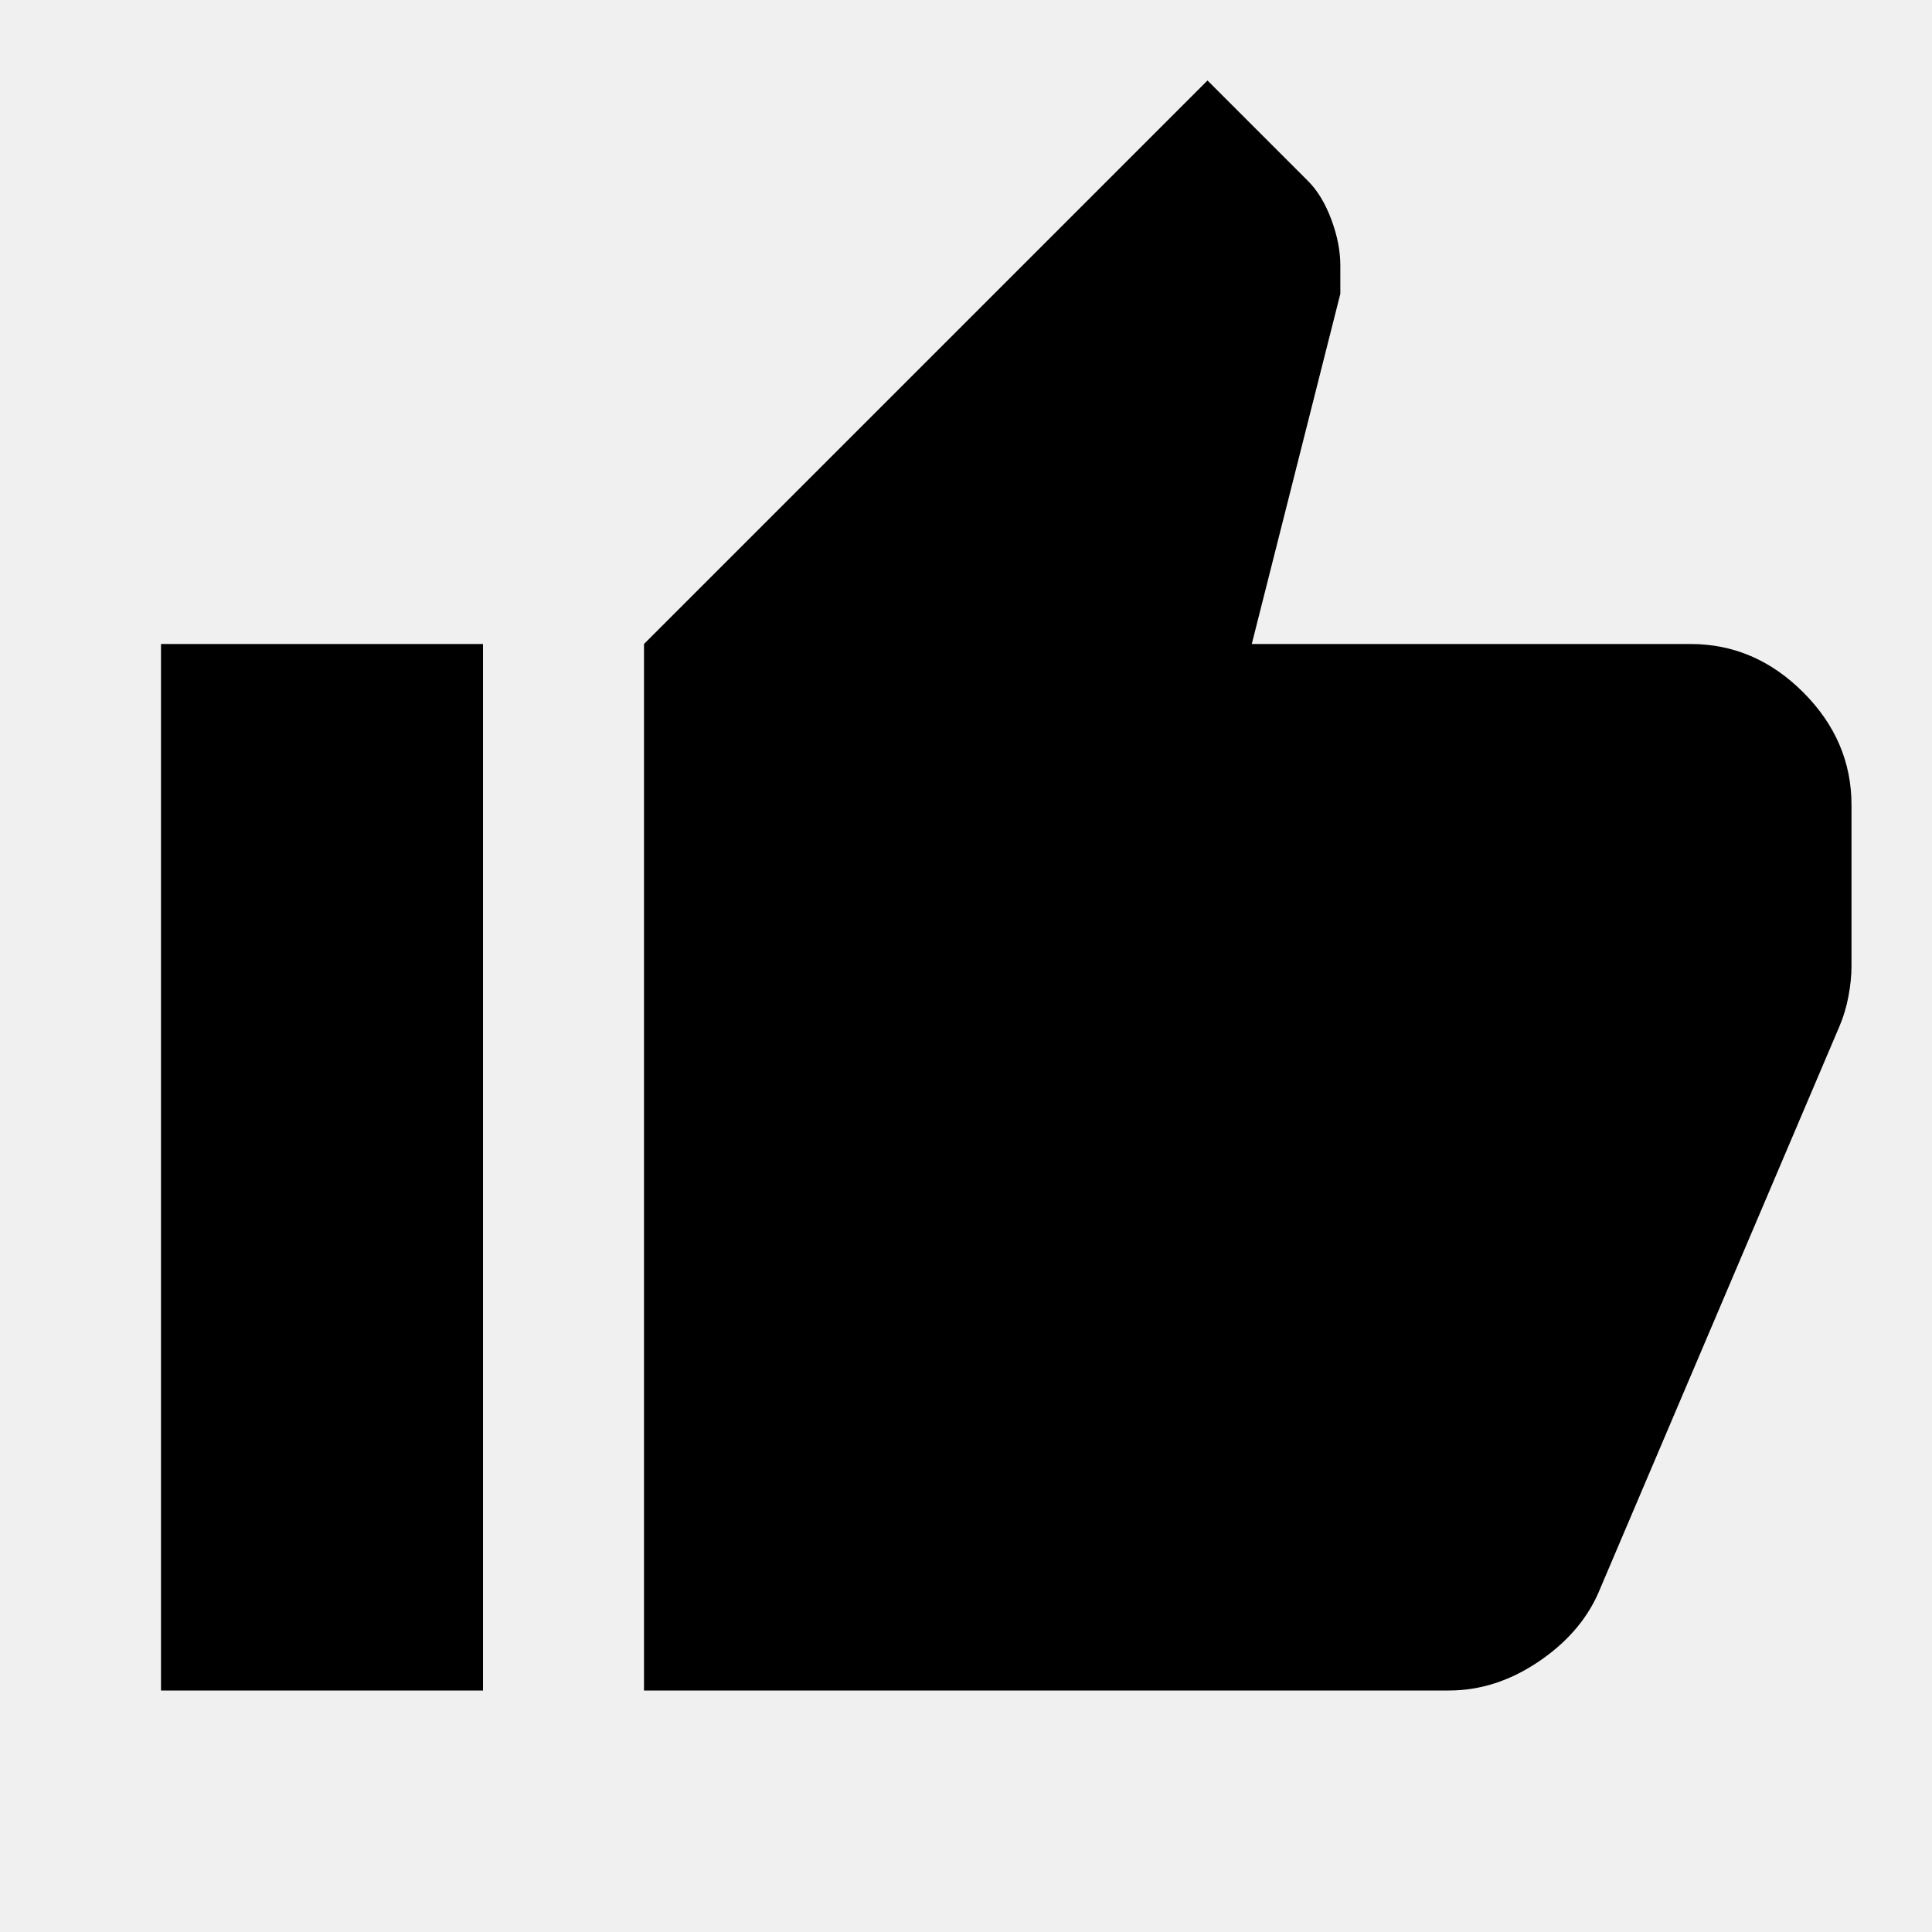
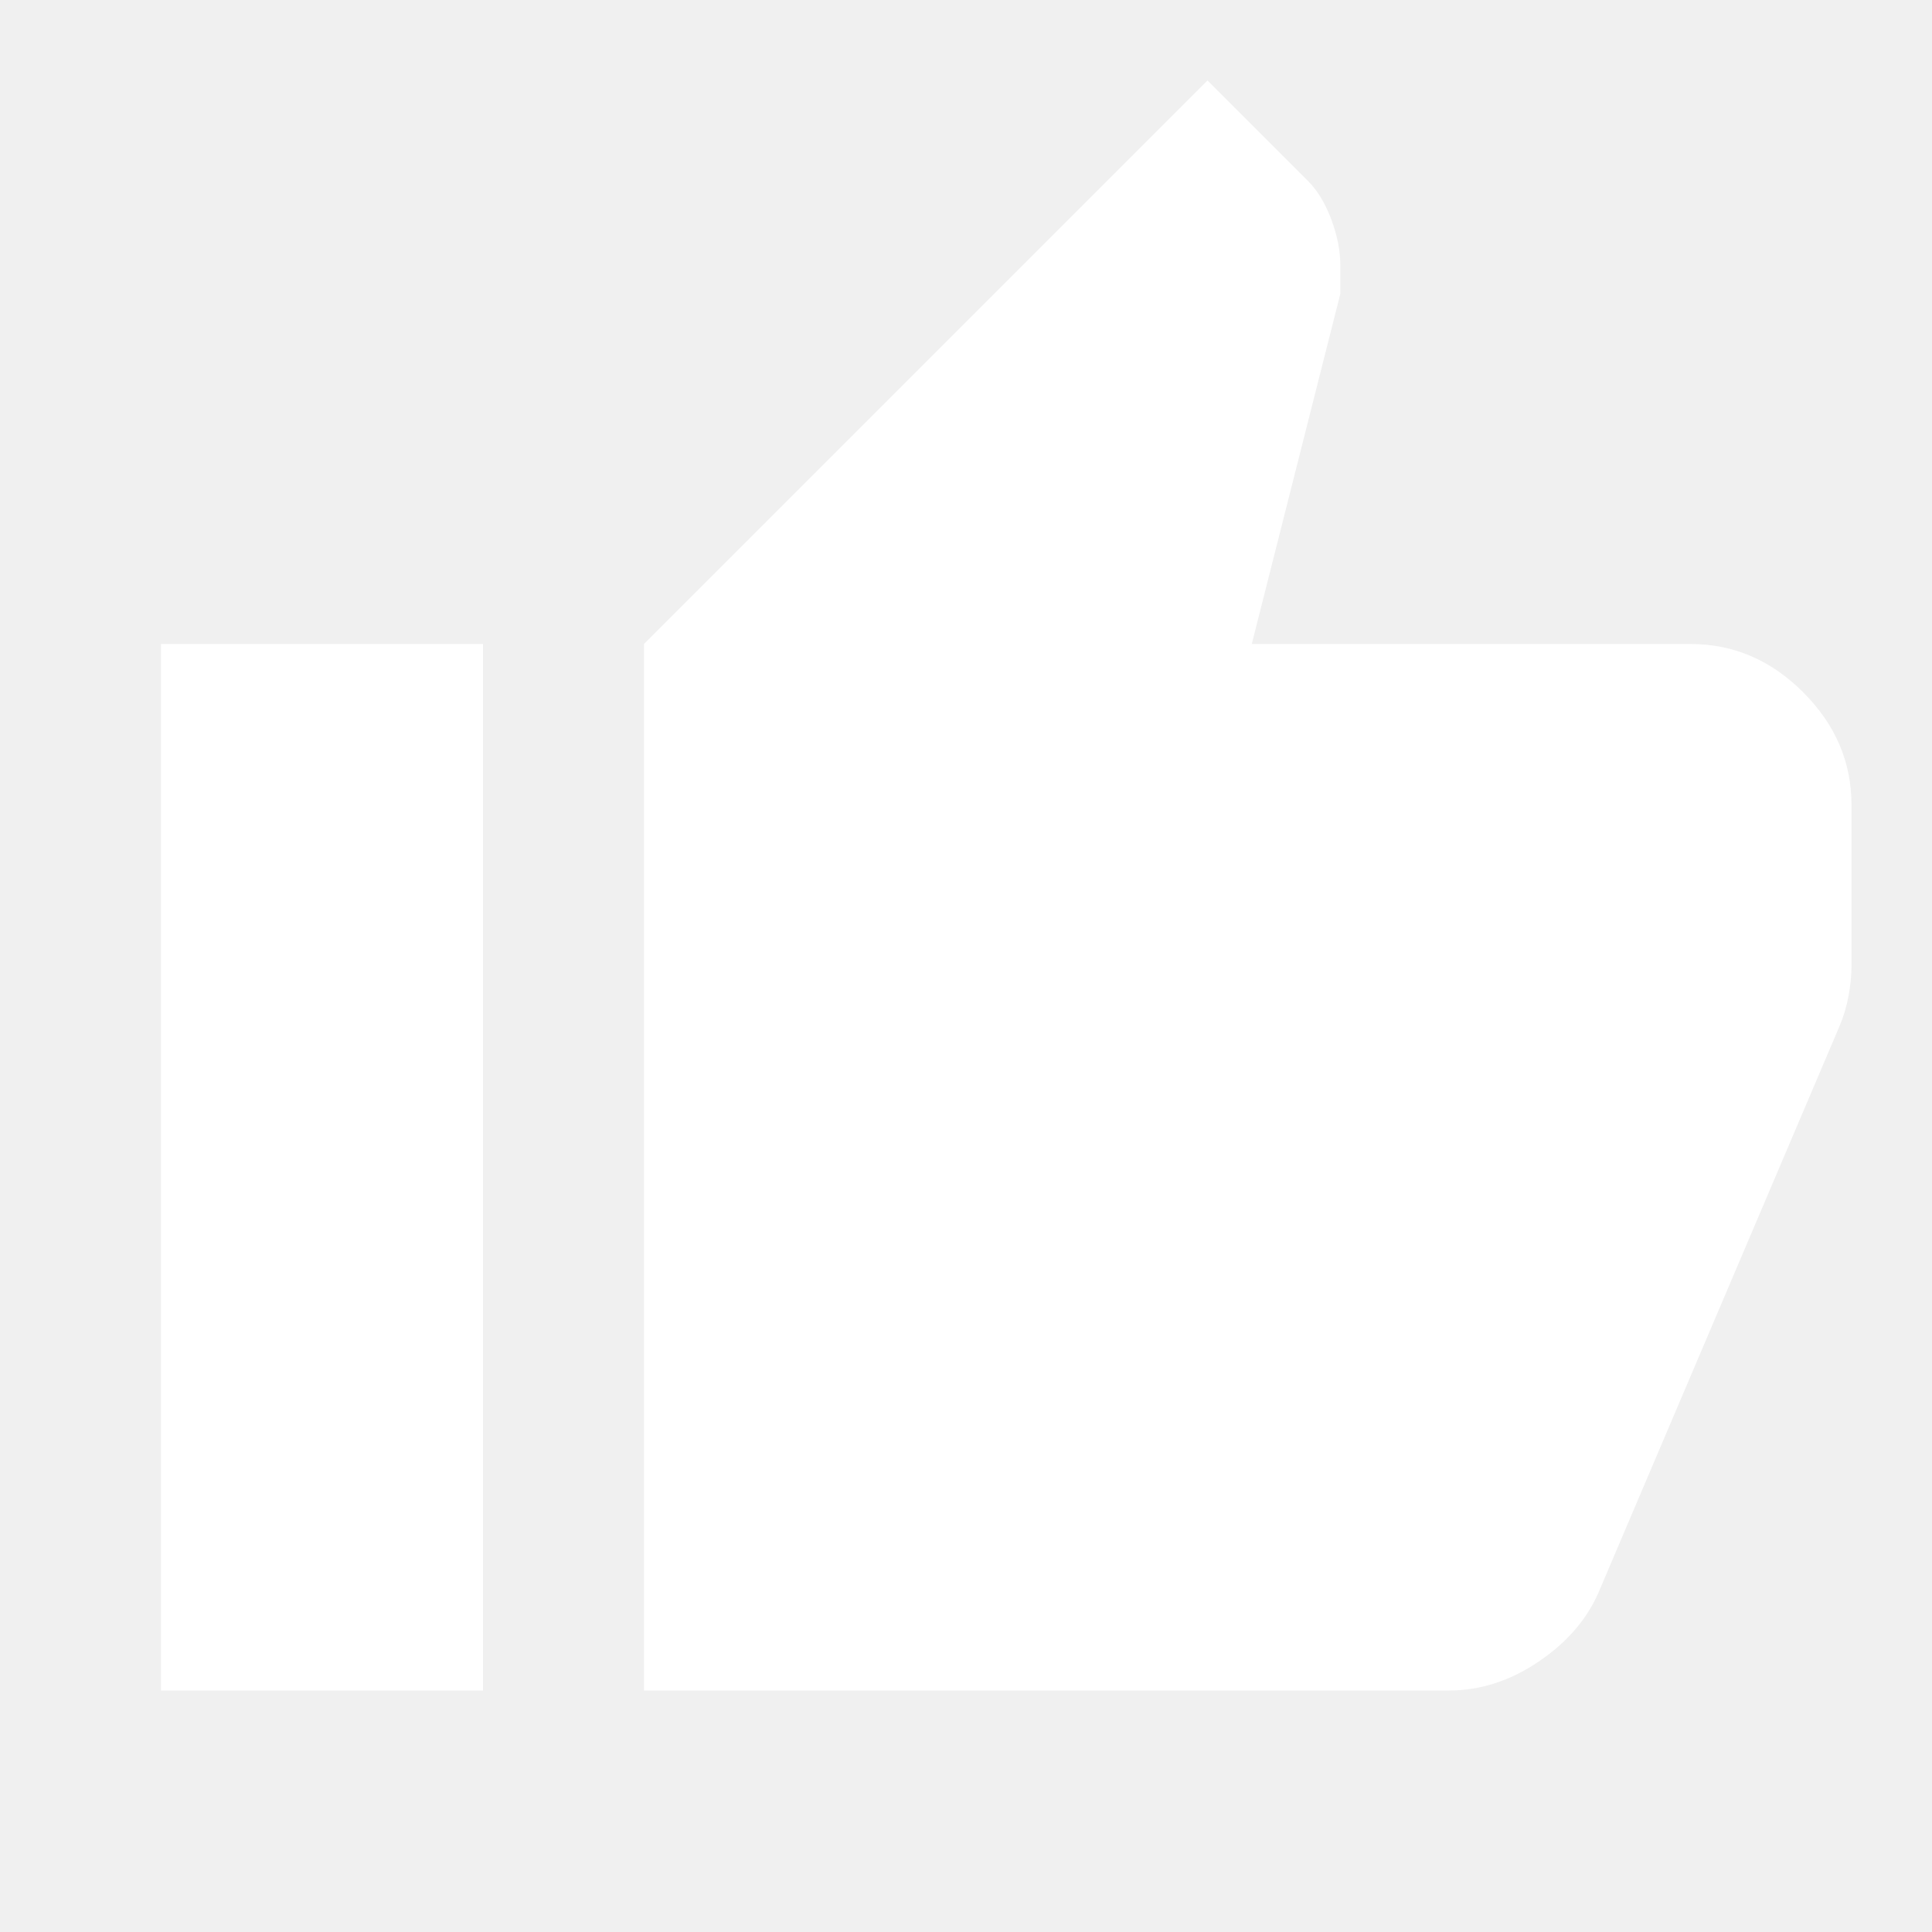
<svg xmlns="http://www.w3.org/2000/svg" height="24" viewBox="0 -960 960 960" width="24">
-   <path d="M720-120H320v-520l280-280 50 50q7 7 11.5 19t4.5 23v14l-44 174h218q32 0 56 24t24 56v80q0 7-1.5 15t-4.5 15L794-168q-9 20-30 34t-44 14ZM240-640v520H80v-520h160Z" />
+   <path fill="#ffffff" d="M720-120H320v-520l280-280 50 50q7 7 11.5 19t4.5 23v14l-44 174h218q32 0 56 24t24 56v80q0 7-1.5 15t-4.5 15L794-168q-9 20-30 34t-44 14ZM240-640v520H80v-520h160Z" />
</svg>
